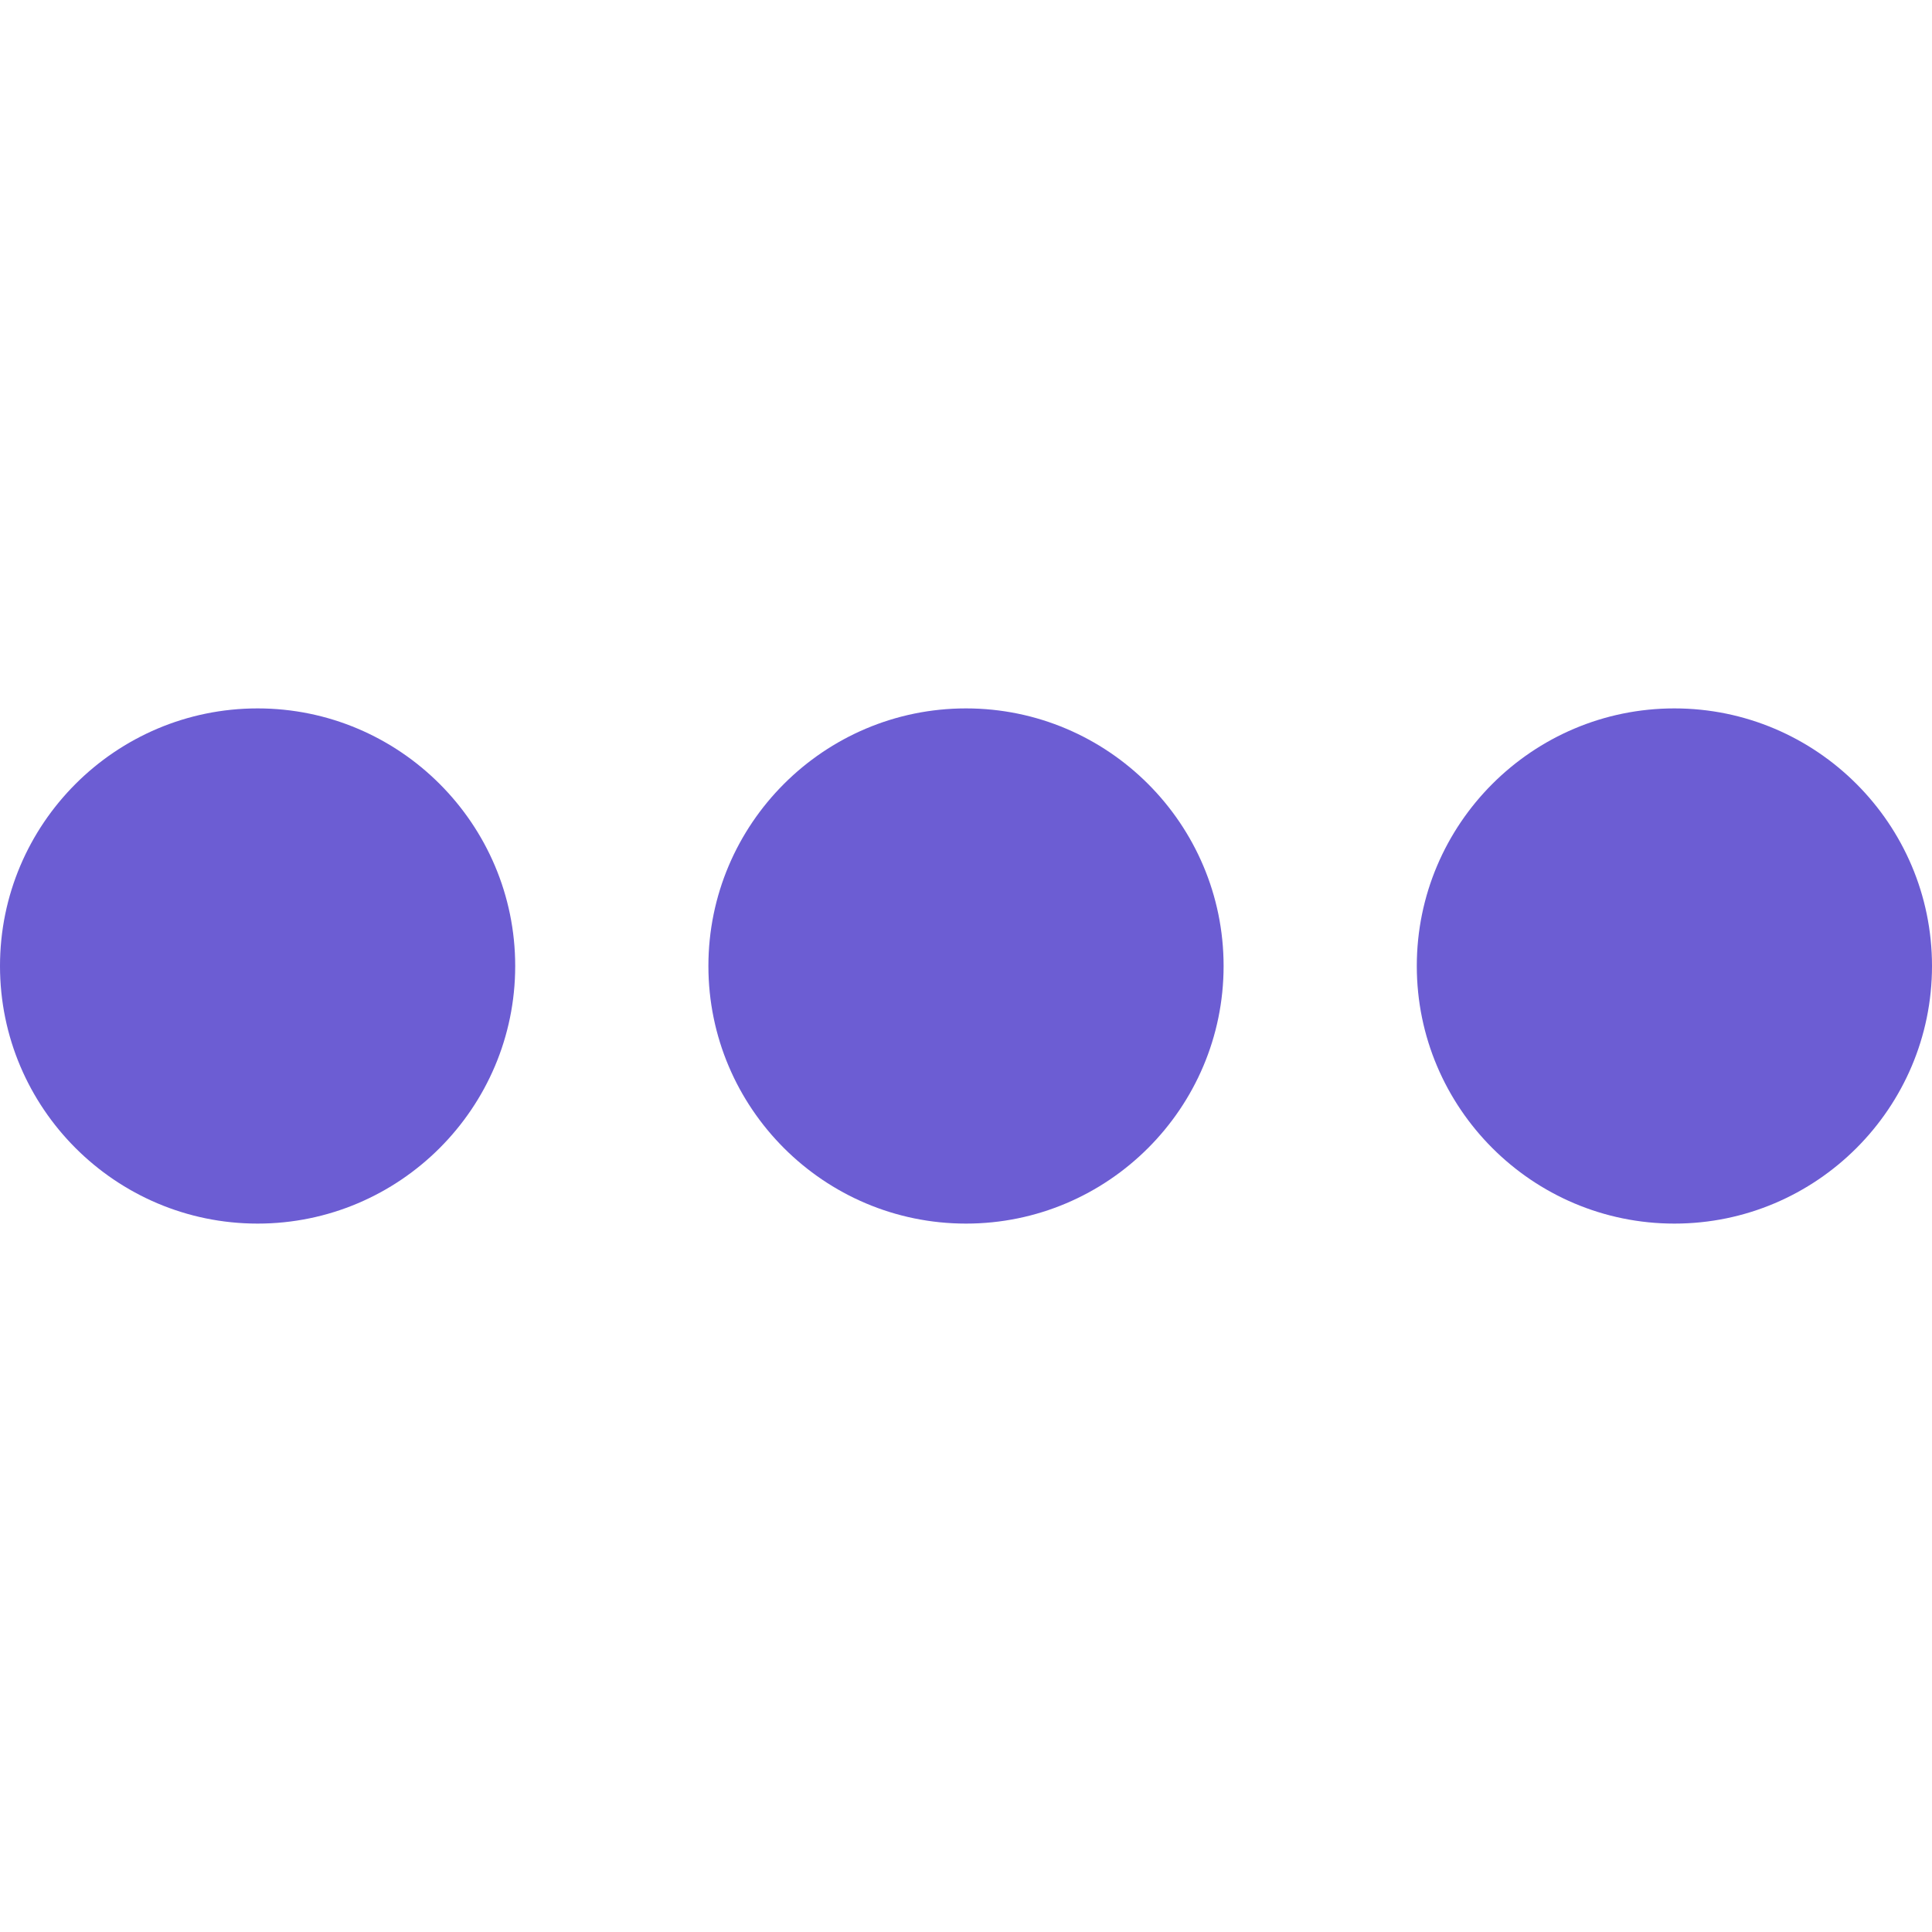
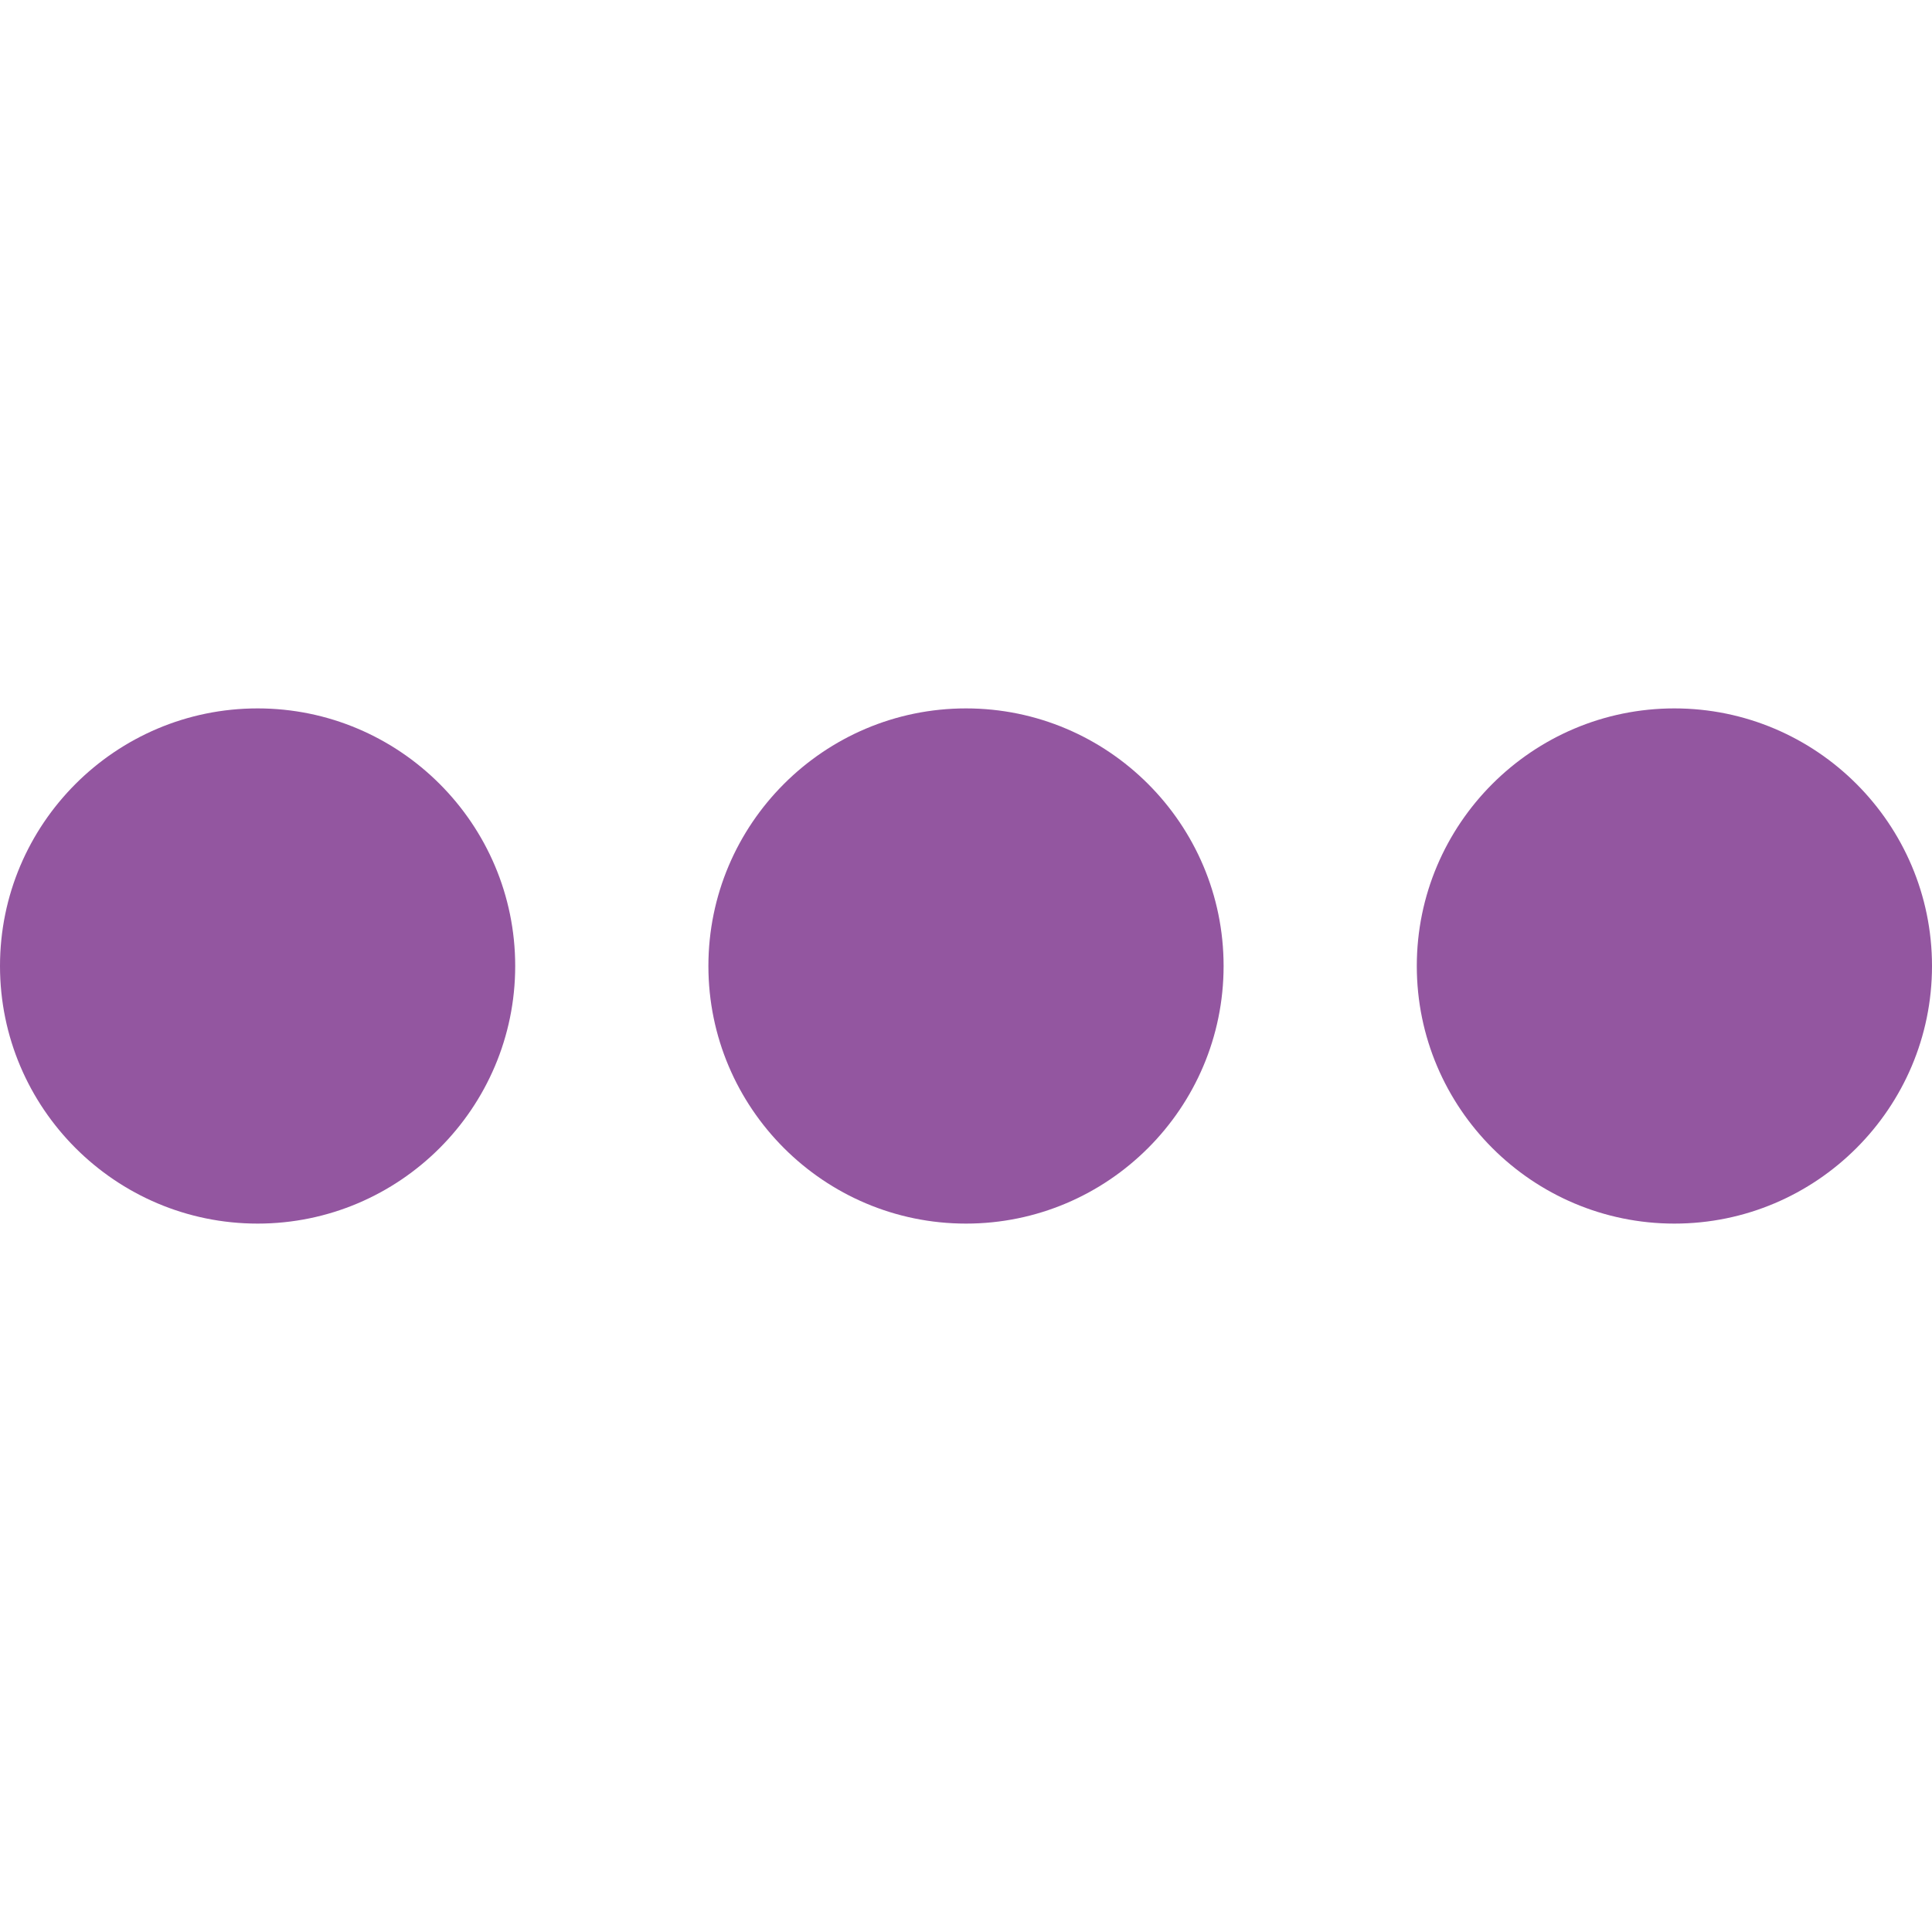
- <svg xmlns="http://www.w3.org/2000/svg" version="1.1" id="Capa_1" x="0px" y="0px" fill="#6C5DD3" viewBox="0 0 60 60" style="enable-background:new 0 0 60 60;" xml:space="preserve">
+ <svg xmlns="http://www.w3.org/2000/svg" version="1.1" id="Capa_1" x="0px" y="0px" fill="#9356a0" viewBox="0 0 60 60" style="enable-background:new 0 0 60 60;" xml:space="preserve">
  <g>
    <path d="M8,22c-4.411,0-8,3.589-8,8s3.589,8,8,8s8-3.589,8-8S12.411,22,8,22z" />
    <path d="M52,22c-4.411,0-8,3.589-8,8s3.589,8,8,8s8-3.589,8-8S56.411,22,52,22z" />
    <path d="M30,22c-4.411,0-8,3.589-8,8s3.589,8,8,8s8-3.589,8-8S34.411,22,30,22z" />
  </g>
  <g>
</g>
  <g>
</g>
  <g>
</g>
  <g>
</g>
  <g>
</g>
  <g>
</g>
  <g>
</g>
  <g>
</g>
  <g>
</g>
  <g>
</g>
  <g>
</g>
  <g>
</g>
  <g>
</g>
  <g>
</g>
  <g>
</g>
</svg>
